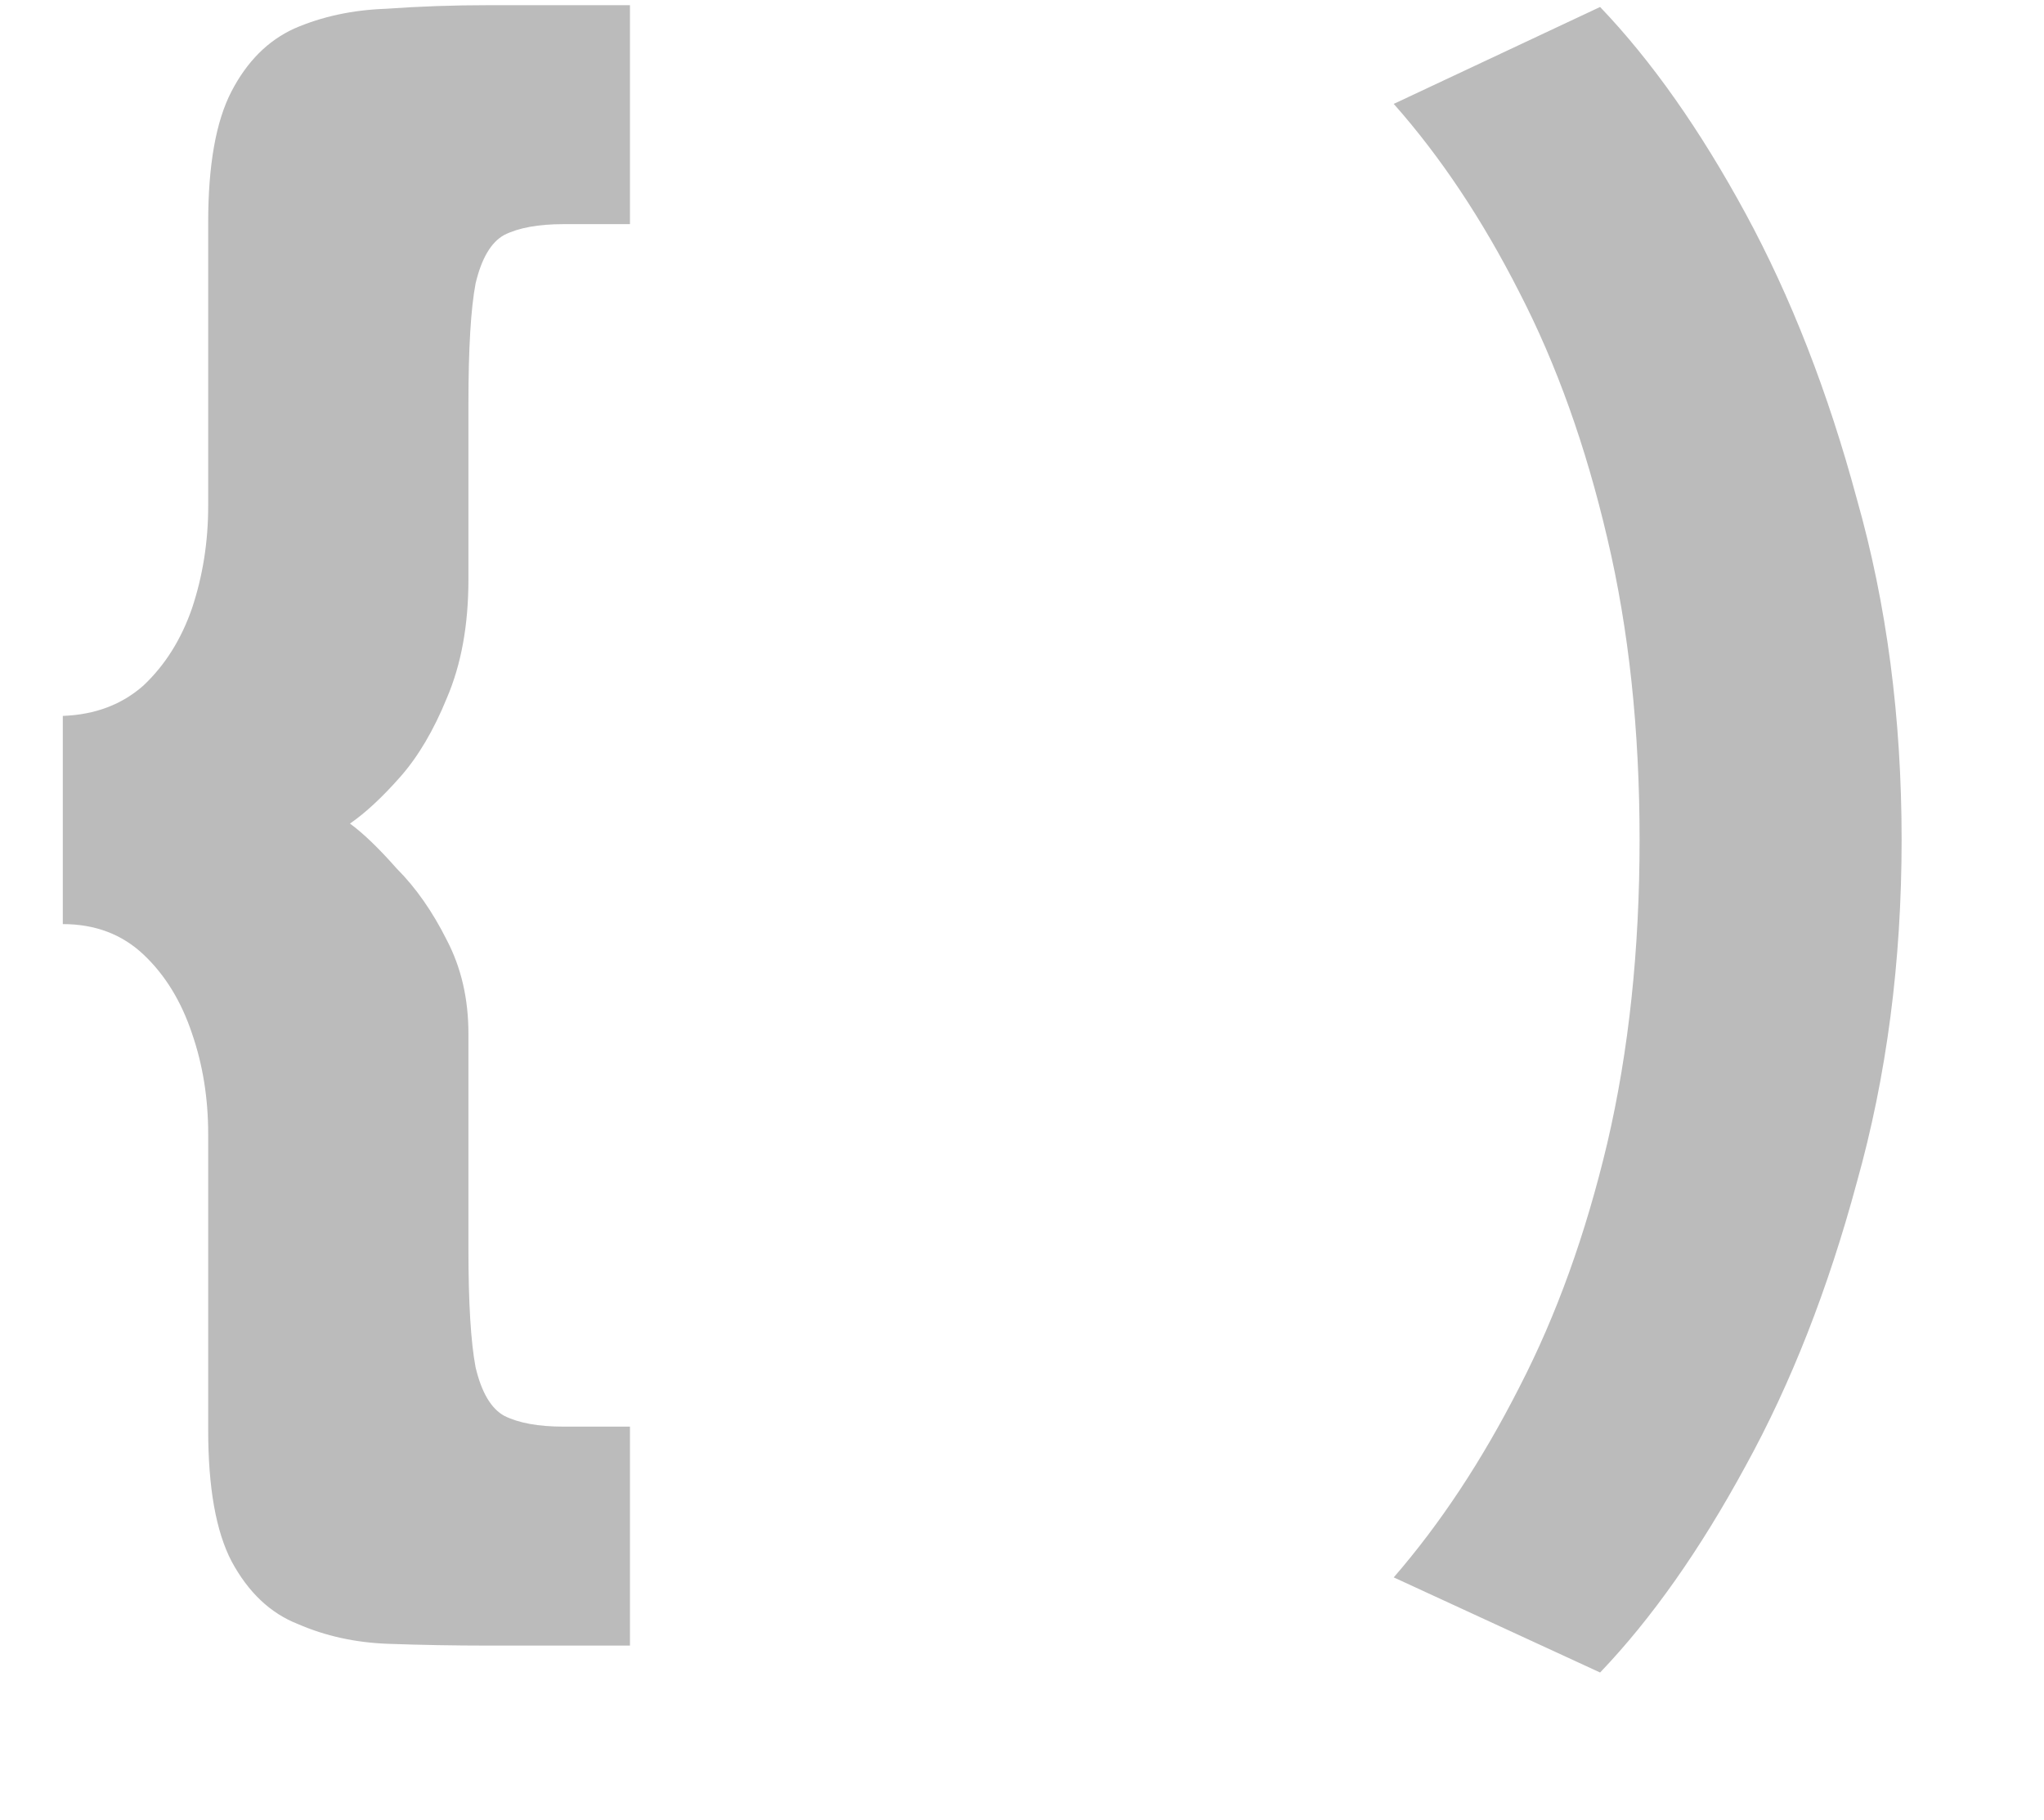
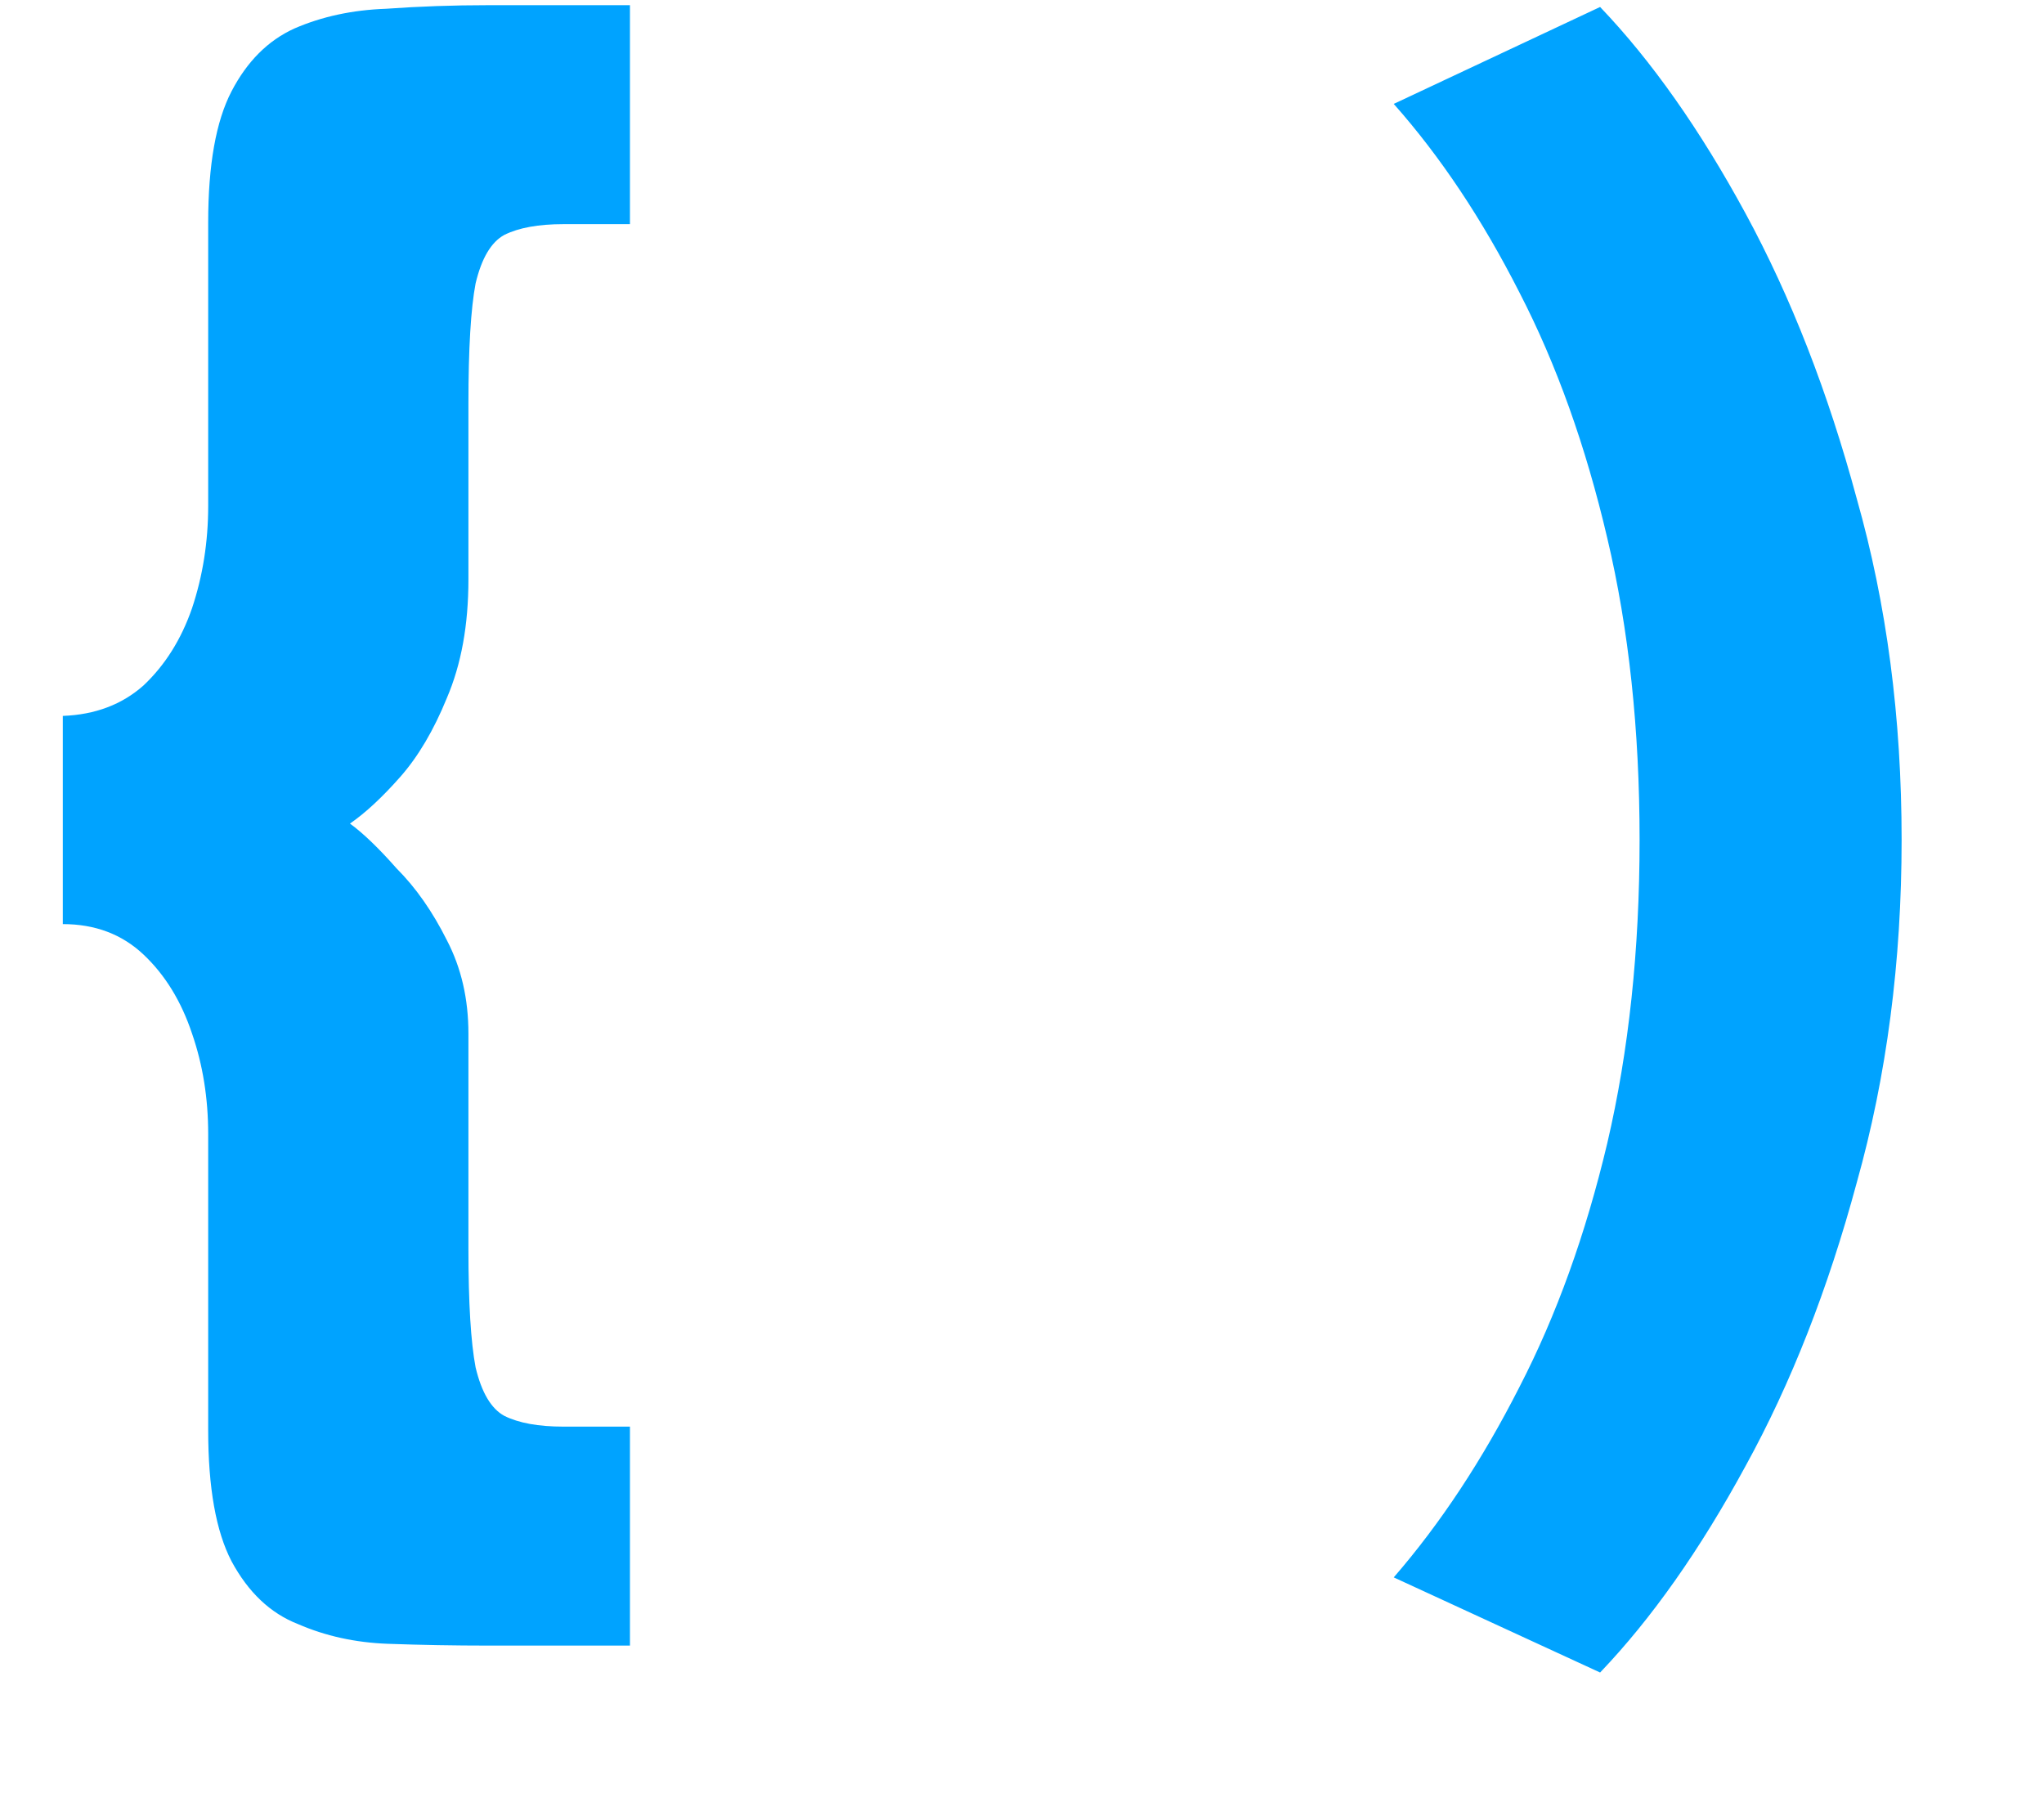
<svg xmlns="http://www.w3.org/2000/svg" width="82" height="73" viewBox="0 0 82 73" fill="none">
-   <path d="M22.608 8.992C21.6 8.992 20.808 9.136 20.232 9.424C19.704 9.712 19.32 10.36 19.08 11.368C18.888 12.376 18.792 13.984 18.792 16.192V23.248C18.792 25.072 18.504 26.656 17.928 28C17.4 29.296 16.776 30.352 16.056 31.168C15.336 31.984 14.664 32.608 14.04 33.04C14.568 33.424 15.192 34.024 15.912 34.84C16.68 35.608 17.352 36.568 17.928 37.72C18.504 38.824 18.792 40.072 18.792 41.464V50.104C18.792 52.264 18.888 53.848 19.08 54.856C19.32 55.864 19.704 56.512 20.232 56.8C20.808 57.088 21.6 57.232 22.608 57.232H25.272V66.016H19.584C18.24 66.016 16.896 65.992 15.552 65.944C14.256 65.896 13.056 65.632 11.952 65.152C10.848 64.72 9.96 63.88 9.288 62.632C8.664 61.432 8.352 59.68 8.352 57.376V45.496C8.352 44.056 8.136 42.712 7.704 41.464C7.272 40.168 6.624 39.112 5.76 38.296C4.896 37.48 3.816 37.072 2.52 37.072V28.72C3.816 28.672 4.896 28.264 5.76 27.496C6.624 26.68 7.272 25.648 7.704 24.4C8.136 23.104 8.352 21.736 8.352 20.296V8.92C8.352 6.616 8.664 4.864 9.288 3.664C9.912 2.464 10.752 1.624 11.808 1.144C12.912 0.664 14.136 0.4 15.48 0.352C16.824 0.256 18.192 0.208 19.584 0.208H25.272V8.992H22.608ZM76.288 33.688C76.288 38.584 75.689 43.168 74.489 47.44C73.337 51.712 71.849 55.504 70.025 58.816C68.201 62.176 66.257 64.936 64.192 67.096L55.913 63.28C57.785 61.12 59.465 58.576 60.953 55.648C62.441 52.768 63.617 49.504 64.481 45.856C65.344 42.16 65.776 38.104 65.776 33.688C65.776 29.272 65.344 25.24 64.481 21.592C63.617 17.896 62.441 14.608 60.953 11.728C59.465 8.8 57.785 6.28 55.913 4.168L64.192 0.28C66.257 2.44 68.201 5.2 70.025 8.56C71.849 11.92 73.337 15.736 74.489 20.008C75.689 24.232 76.288 28.792 76.288 33.688Z" fill="#BBBBBB" />
+   <path d="M22.608 8.992C21.6 8.992 20.808 9.136 20.232 9.424C19.704 9.712 19.32 10.36 19.08 11.368C18.888 12.376 18.792 13.984 18.792 16.192V23.248C18.792 25.072 18.504 26.656 17.928 28C17.4 29.296 16.776 30.352 16.056 31.168C15.336 31.984 14.664 32.608 14.04 33.04C14.568 33.424 15.192 34.024 15.912 34.84C16.68 35.608 17.352 36.568 17.928 37.72C18.504 38.824 18.792 40.072 18.792 41.464V50.104C18.792 52.264 18.888 53.848 19.08 54.856C19.32 55.864 19.704 56.512 20.232 56.8C20.808 57.088 21.6 57.232 22.608 57.232H25.272V66.016H19.584C18.24 66.016 16.896 65.992 15.552 65.944C14.256 65.896 13.056 65.632 11.952 65.152C10.848 64.72 9.96 63.88 9.288 62.632C8.664 61.432 8.352 59.68 8.352 57.376V45.496C8.352 44.056 8.136 42.712 7.704 41.464C7.272 40.168 6.624 39.112 5.76 38.296C4.896 37.48 3.816 37.072 2.52 37.072V28.72C3.816 28.672 4.896 28.264 5.76 27.496C6.624 26.68 7.272 25.648 7.704 24.4C8.136 23.104 8.352 21.736 8.352 20.296V8.92C8.352 6.616 8.664 4.864 9.288 3.664C9.912 2.464 10.752 1.624 11.808 1.144C12.912 0.664 14.136 0.4 15.48 0.352C16.824 0.256 18.192 0.208 19.584 0.208H25.272V8.992H22.608ZM76.288 33.688C76.288 38.584 75.689 43.168 74.489 47.44C73.337 51.712 71.849 55.504 70.025 58.816C68.201 62.176 66.257 64.936 64.192 67.096L55.913 63.28C57.785 61.12 59.465 58.576 60.953 55.648C62.441 52.768 63.617 49.504 64.481 45.856C65.344 42.16 65.776 38.104 65.776 33.688C65.776 29.272 65.344 25.24 64.481 21.592C63.617 17.896 62.441 14.608 60.953 11.728C59.465 8.8 57.785 6.28 55.913 4.168L64.192 0.28C66.257 2.44 68.201 5.2 70.025 8.56C71.849 11.92 73.337 15.736 74.489 20.008C75.689 24.232 76.288 28.792 76.288 33.688Z" fill="#00A3FF" />
</svg>
